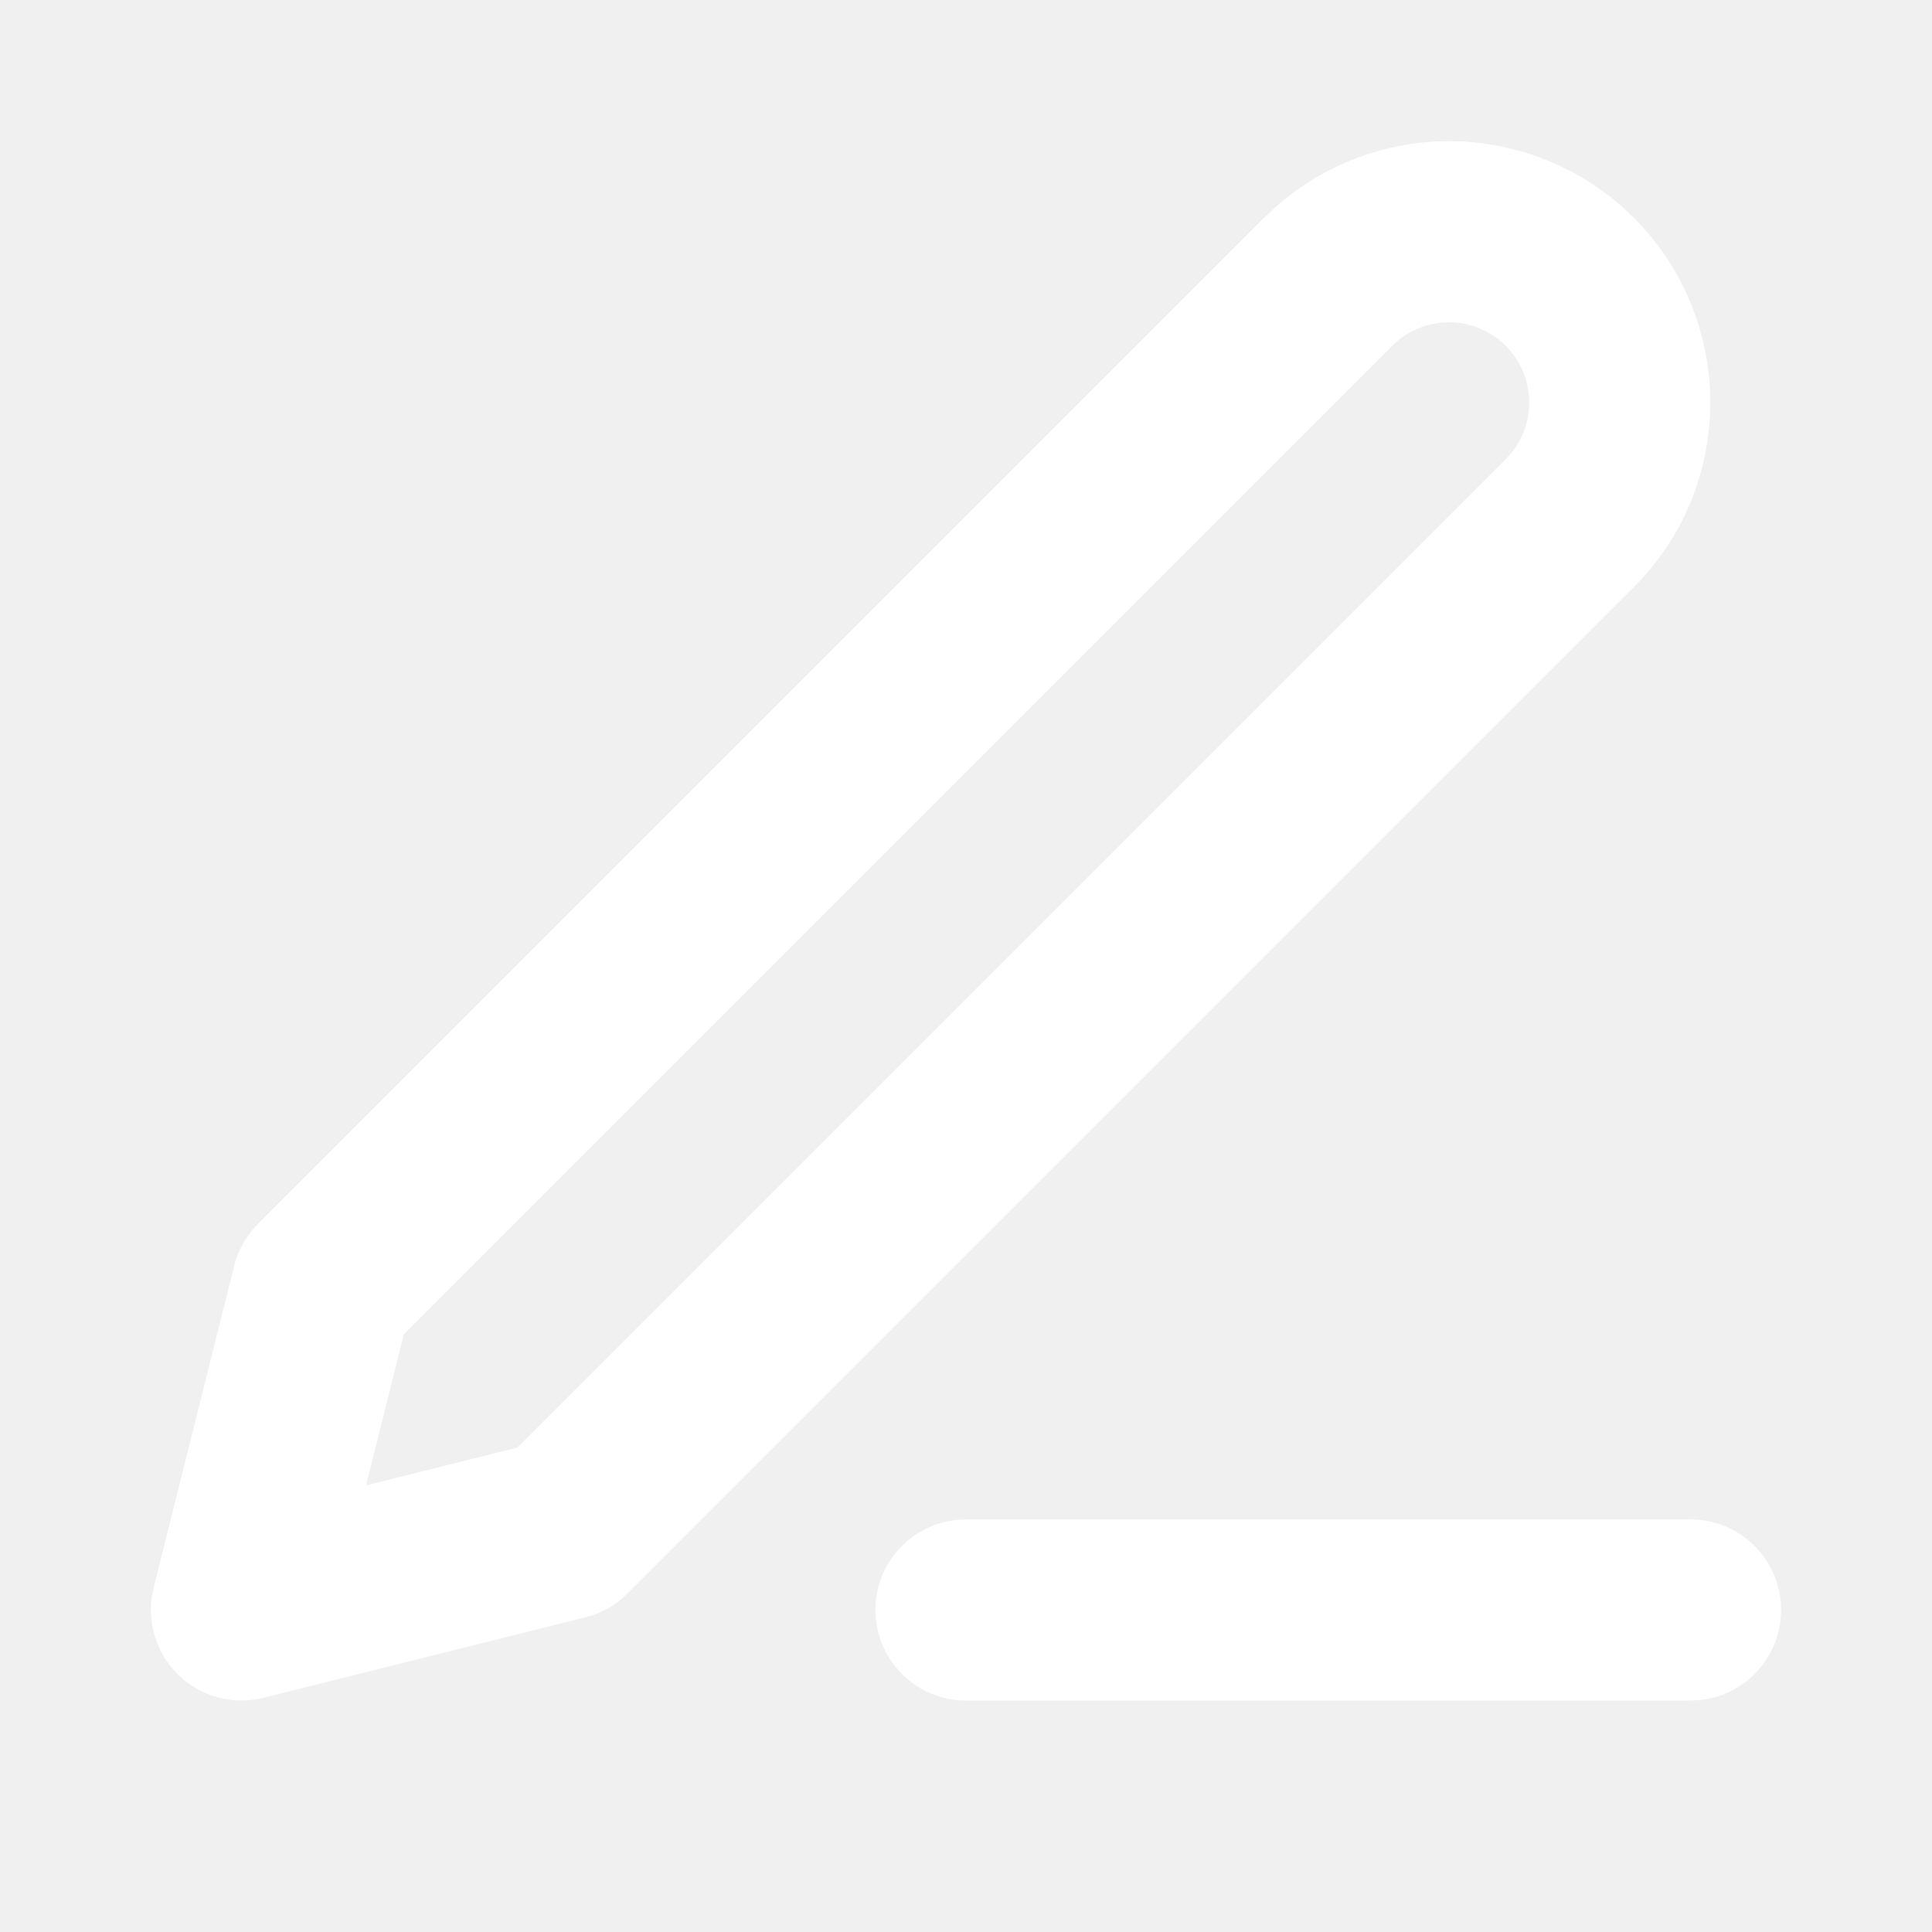
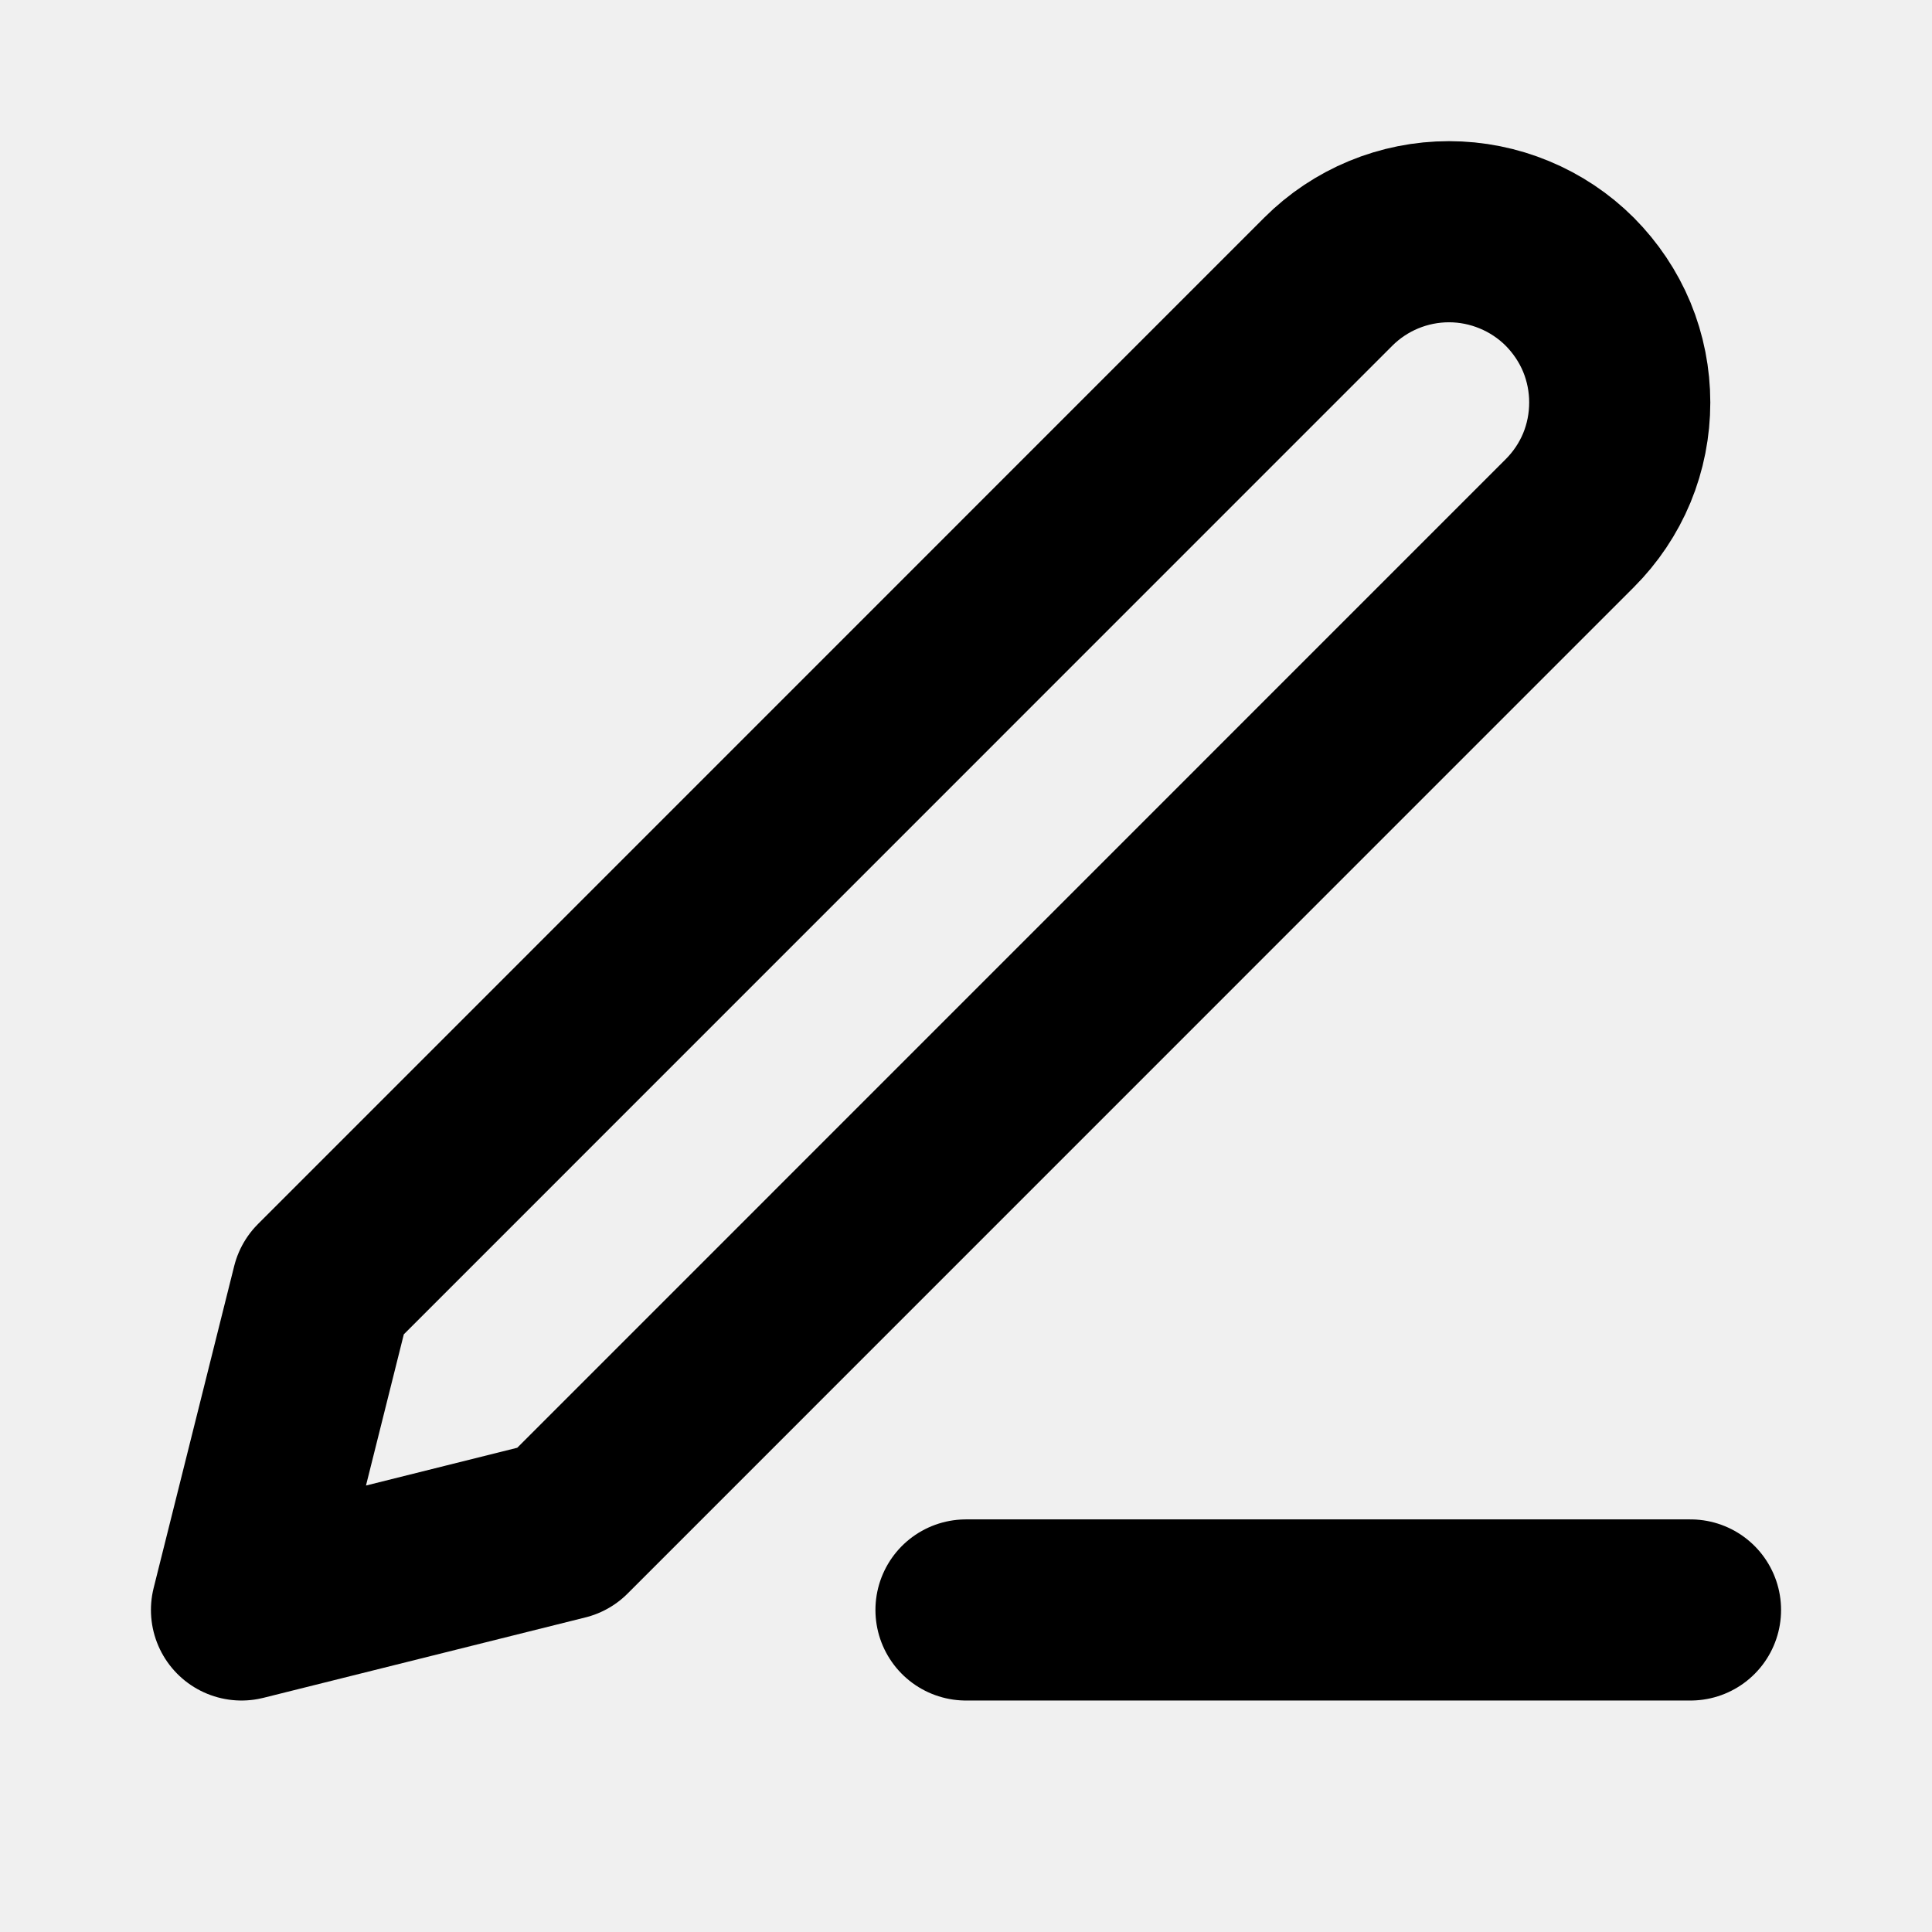
<svg xmlns="http://www.w3.org/2000/svg" width="16" height="16" viewBox="0 0 16 16" fill="none">
-   <path d="M8 13.333H14" stroke="white" stroke-width="1.5" stroke-linecap="round" stroke-linejoin="round" />
-   <path d="M11 2.333C11.265 2.068 11.625 1.919 12 1.919C12.186 1.919 12.37 1.956 12.541 2.027C12.713 2.098 12.869 2.202 13 2.333C13.131 2.464 13.236 2.62 13.307 2.792C13.378 2.964 13.414 3.147 13.414 3.333C13.414 3.519 13.378 3.703 13.307 3.874C13.236 4.046 13.131 4.202 13 4.333L4.667 12.666L2 13.333L2.667 10.666L11 2.333Z" stroke="white" stroke-width="1.5" stroke-linecap="round" stroke-linejoin="round" />
+   <path d="M8 13.333H14" stroke="currentColor" stroke-width="1.5" stroke-linecap="round" stroke-linejoin="round" />
+   <path d="M11 2.333C11.265 2.068 11.625 1.919 12 1.919C12.186 1.919 12.37 1.956 12.541 2.027C12.713 2.098 12.869 2.202 13 2.333C13.131 2.465 13.236 2.621 13.307 2.792C13.378 2.964 13.414 3.148 13.414 3.333C13.414 3.519 13.378 3.703 13.307 3.875C13.236 4.046 13.131 4.202 13 4.333L4.667 12.667L2 13.333L2.667 10.667L11 2.333Z" stroke="currentColor" stroke-width="1.5" stroke-linecap="round" stroke-linejoin="round" />
</svg>
